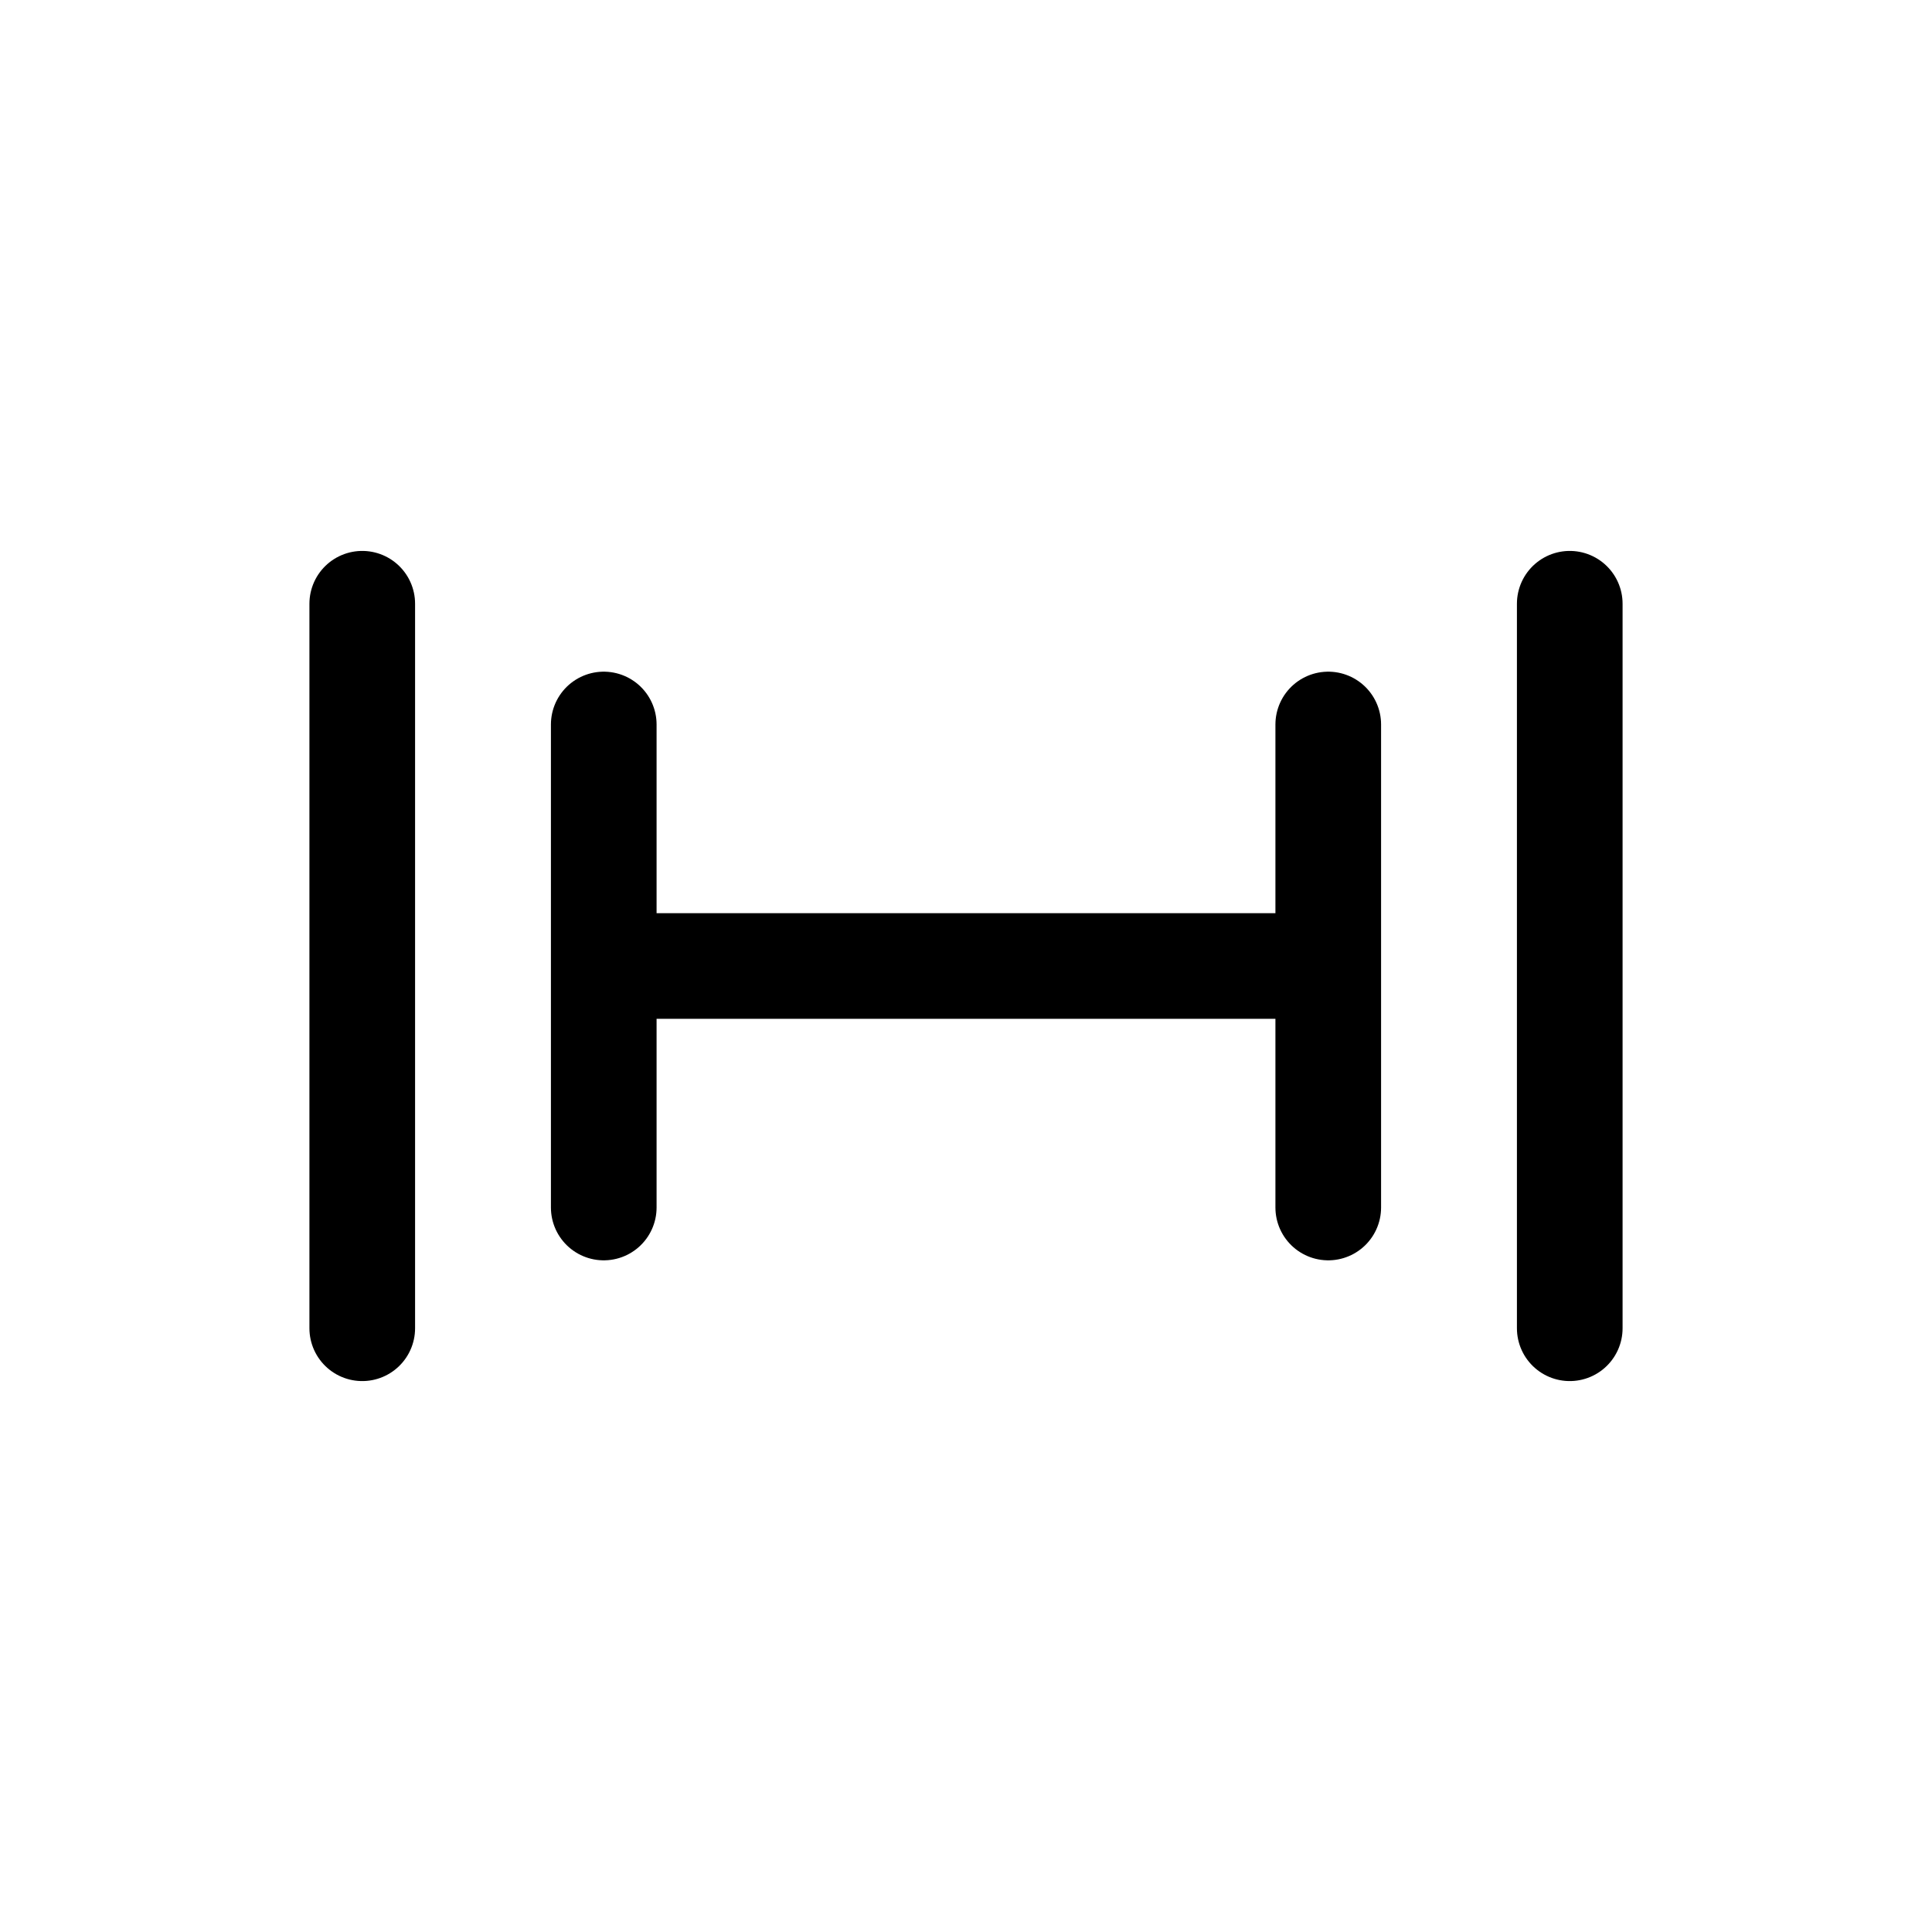
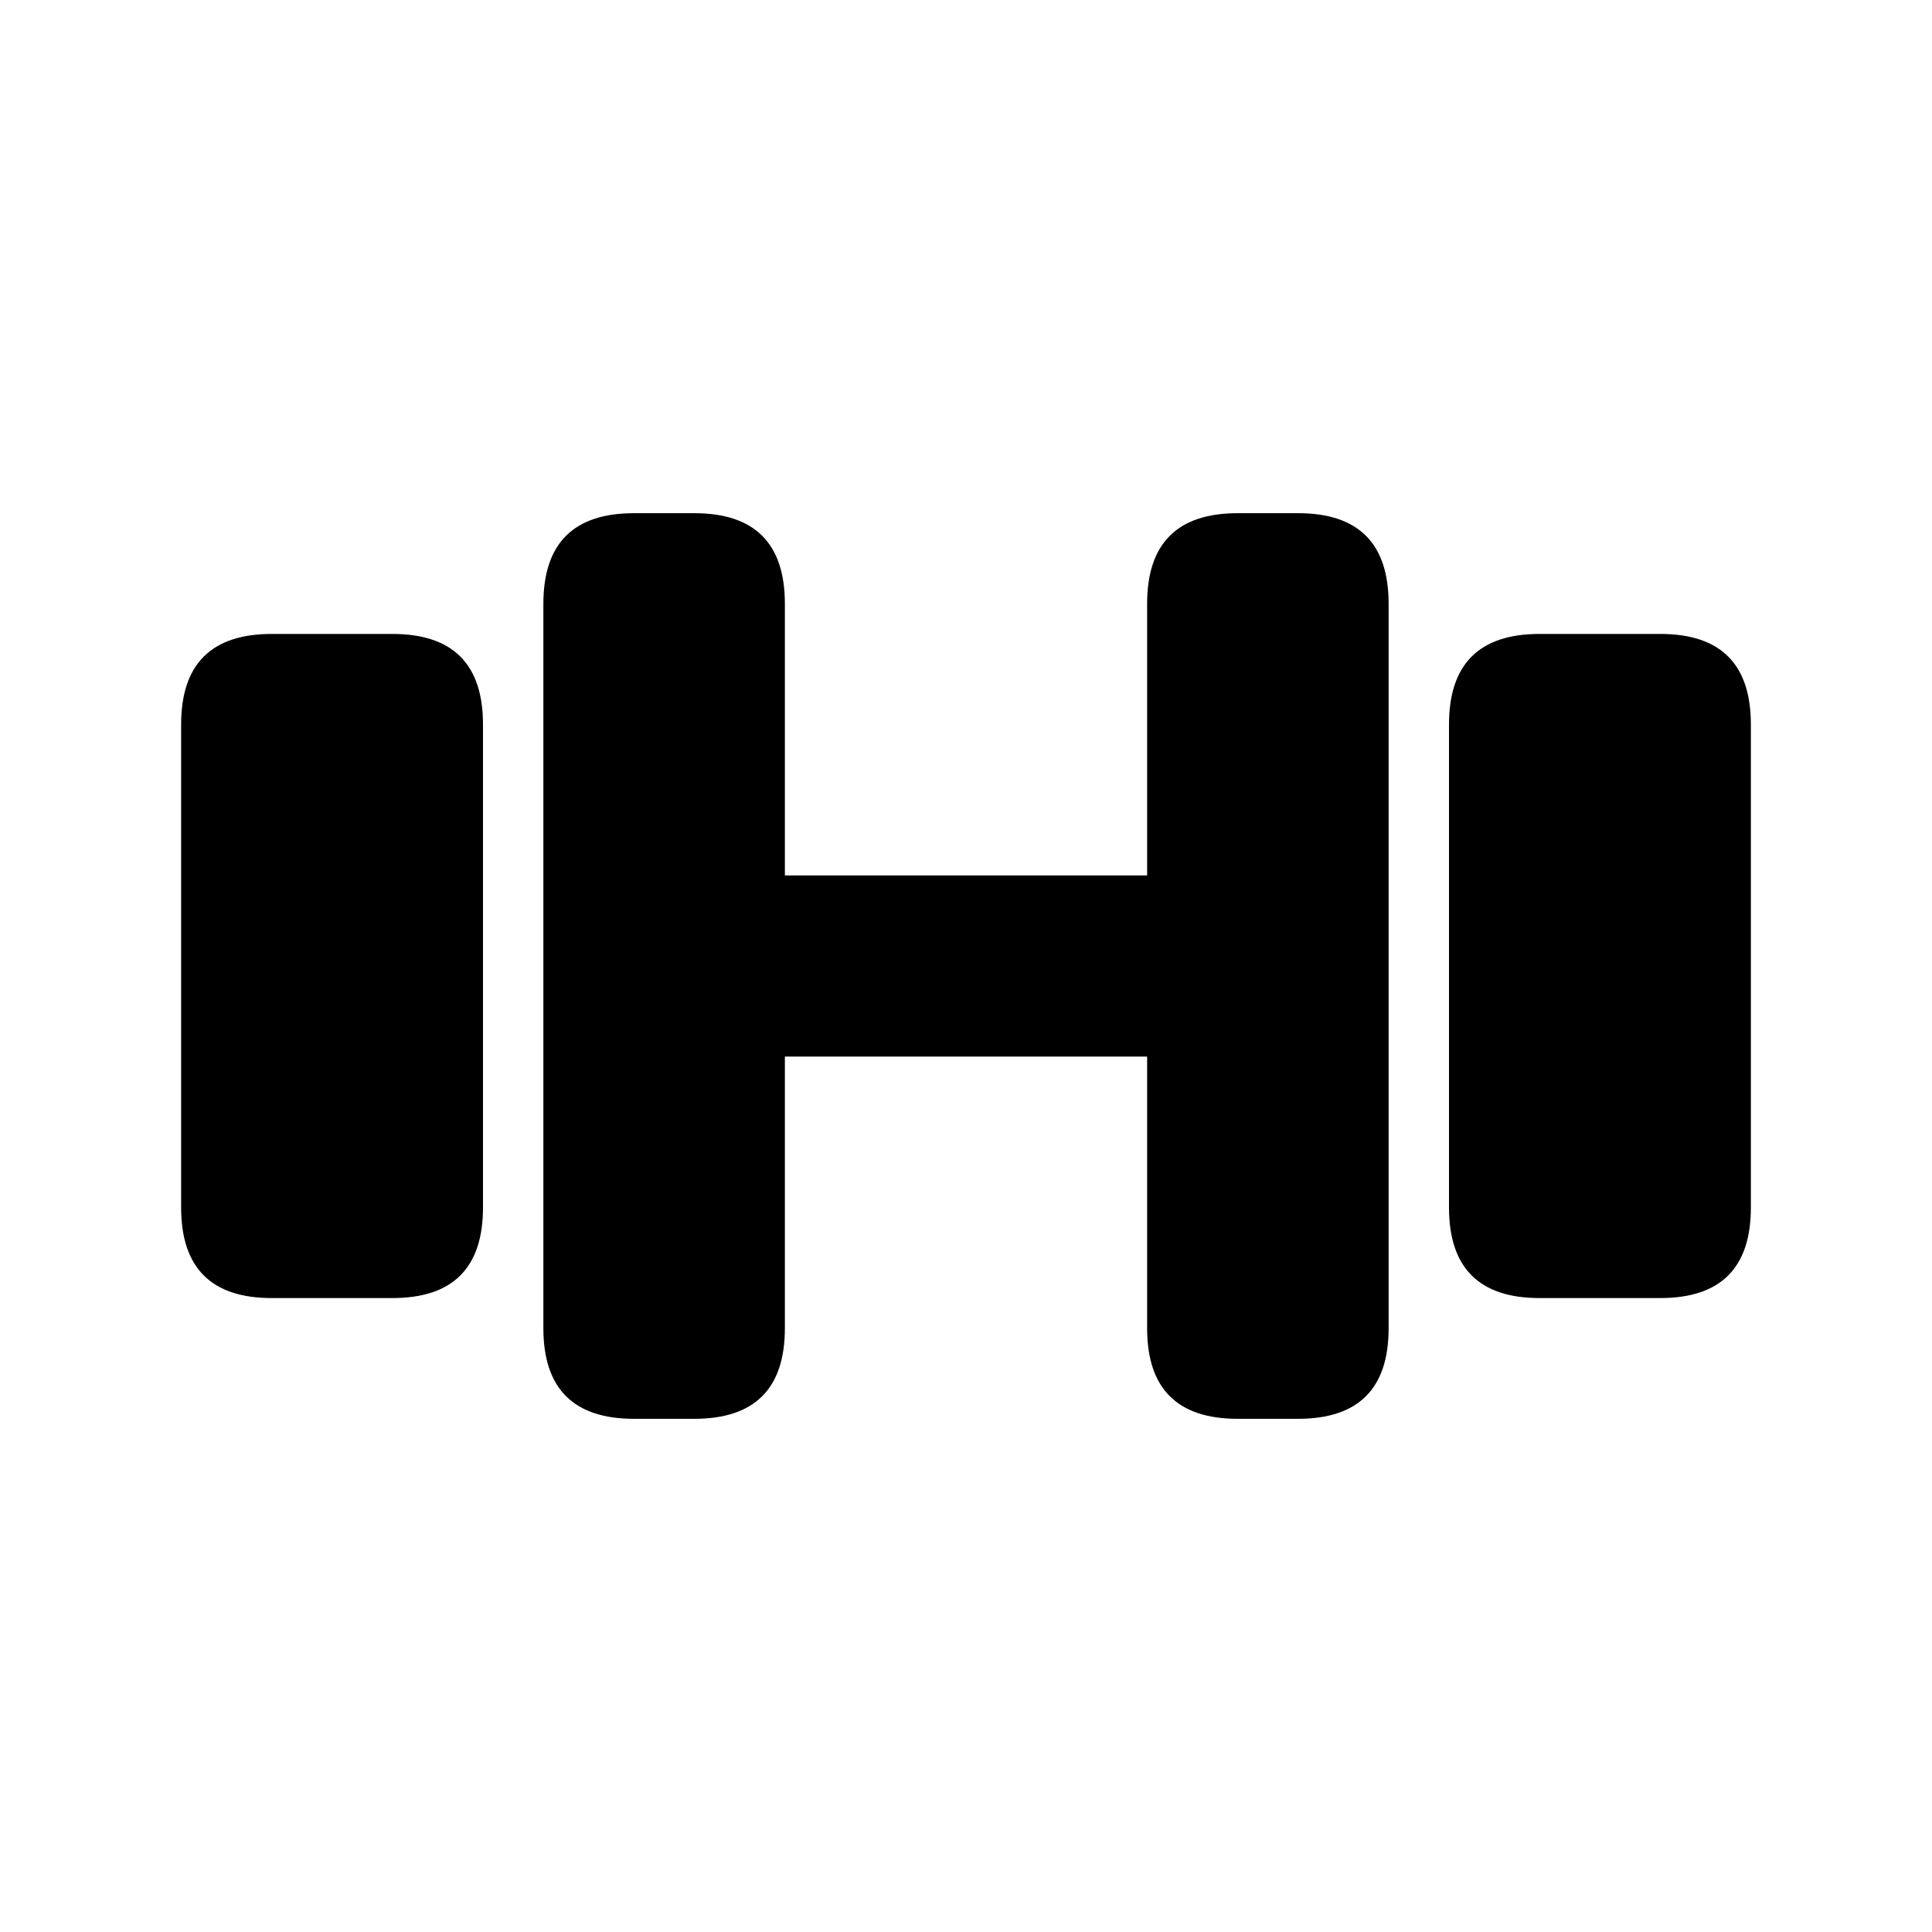
- <svg xmlns="http://www.w3.org/2000/svg" width="64" height="64" viewBox="0 0 64 64" fill="none" stroke="#000" stroke-width="3.5" stroke-linecap="round" stroke-linejoin="round">
-   <path d="M20 32 H44 M12 20 V44 M20 24 V40 M44 24 V40 M52 20 V44" />
+ <svg xmlns="http://www.w3.org/2000/svg" width="64" height="64" viewBox="0 0 64 64">
+   <path fill="#000" d="M19 29 H45 V35 H19 Z M6 24 Q6 21 9 21 H13 Q16 21 16 24 V40 Q16 43 13 43 H9 Q6 43 6 40 Z M18 20 Q18 17 21 17 H23 Q26 17 26 20 V44 Q26 47 23 47 H21 Q18 47 18 44 Z M38 20 Q38 17 41 17 H43 Q46 17 46 20 V44 Q46 47 43 47 H41 Q38 47 38 44 Z M48 24 Q48 21 51 21 H55 Q58 21 58 24 V40 Q58 43 55 43 H51 Q48 43 48 40 Z" />
</svg>
